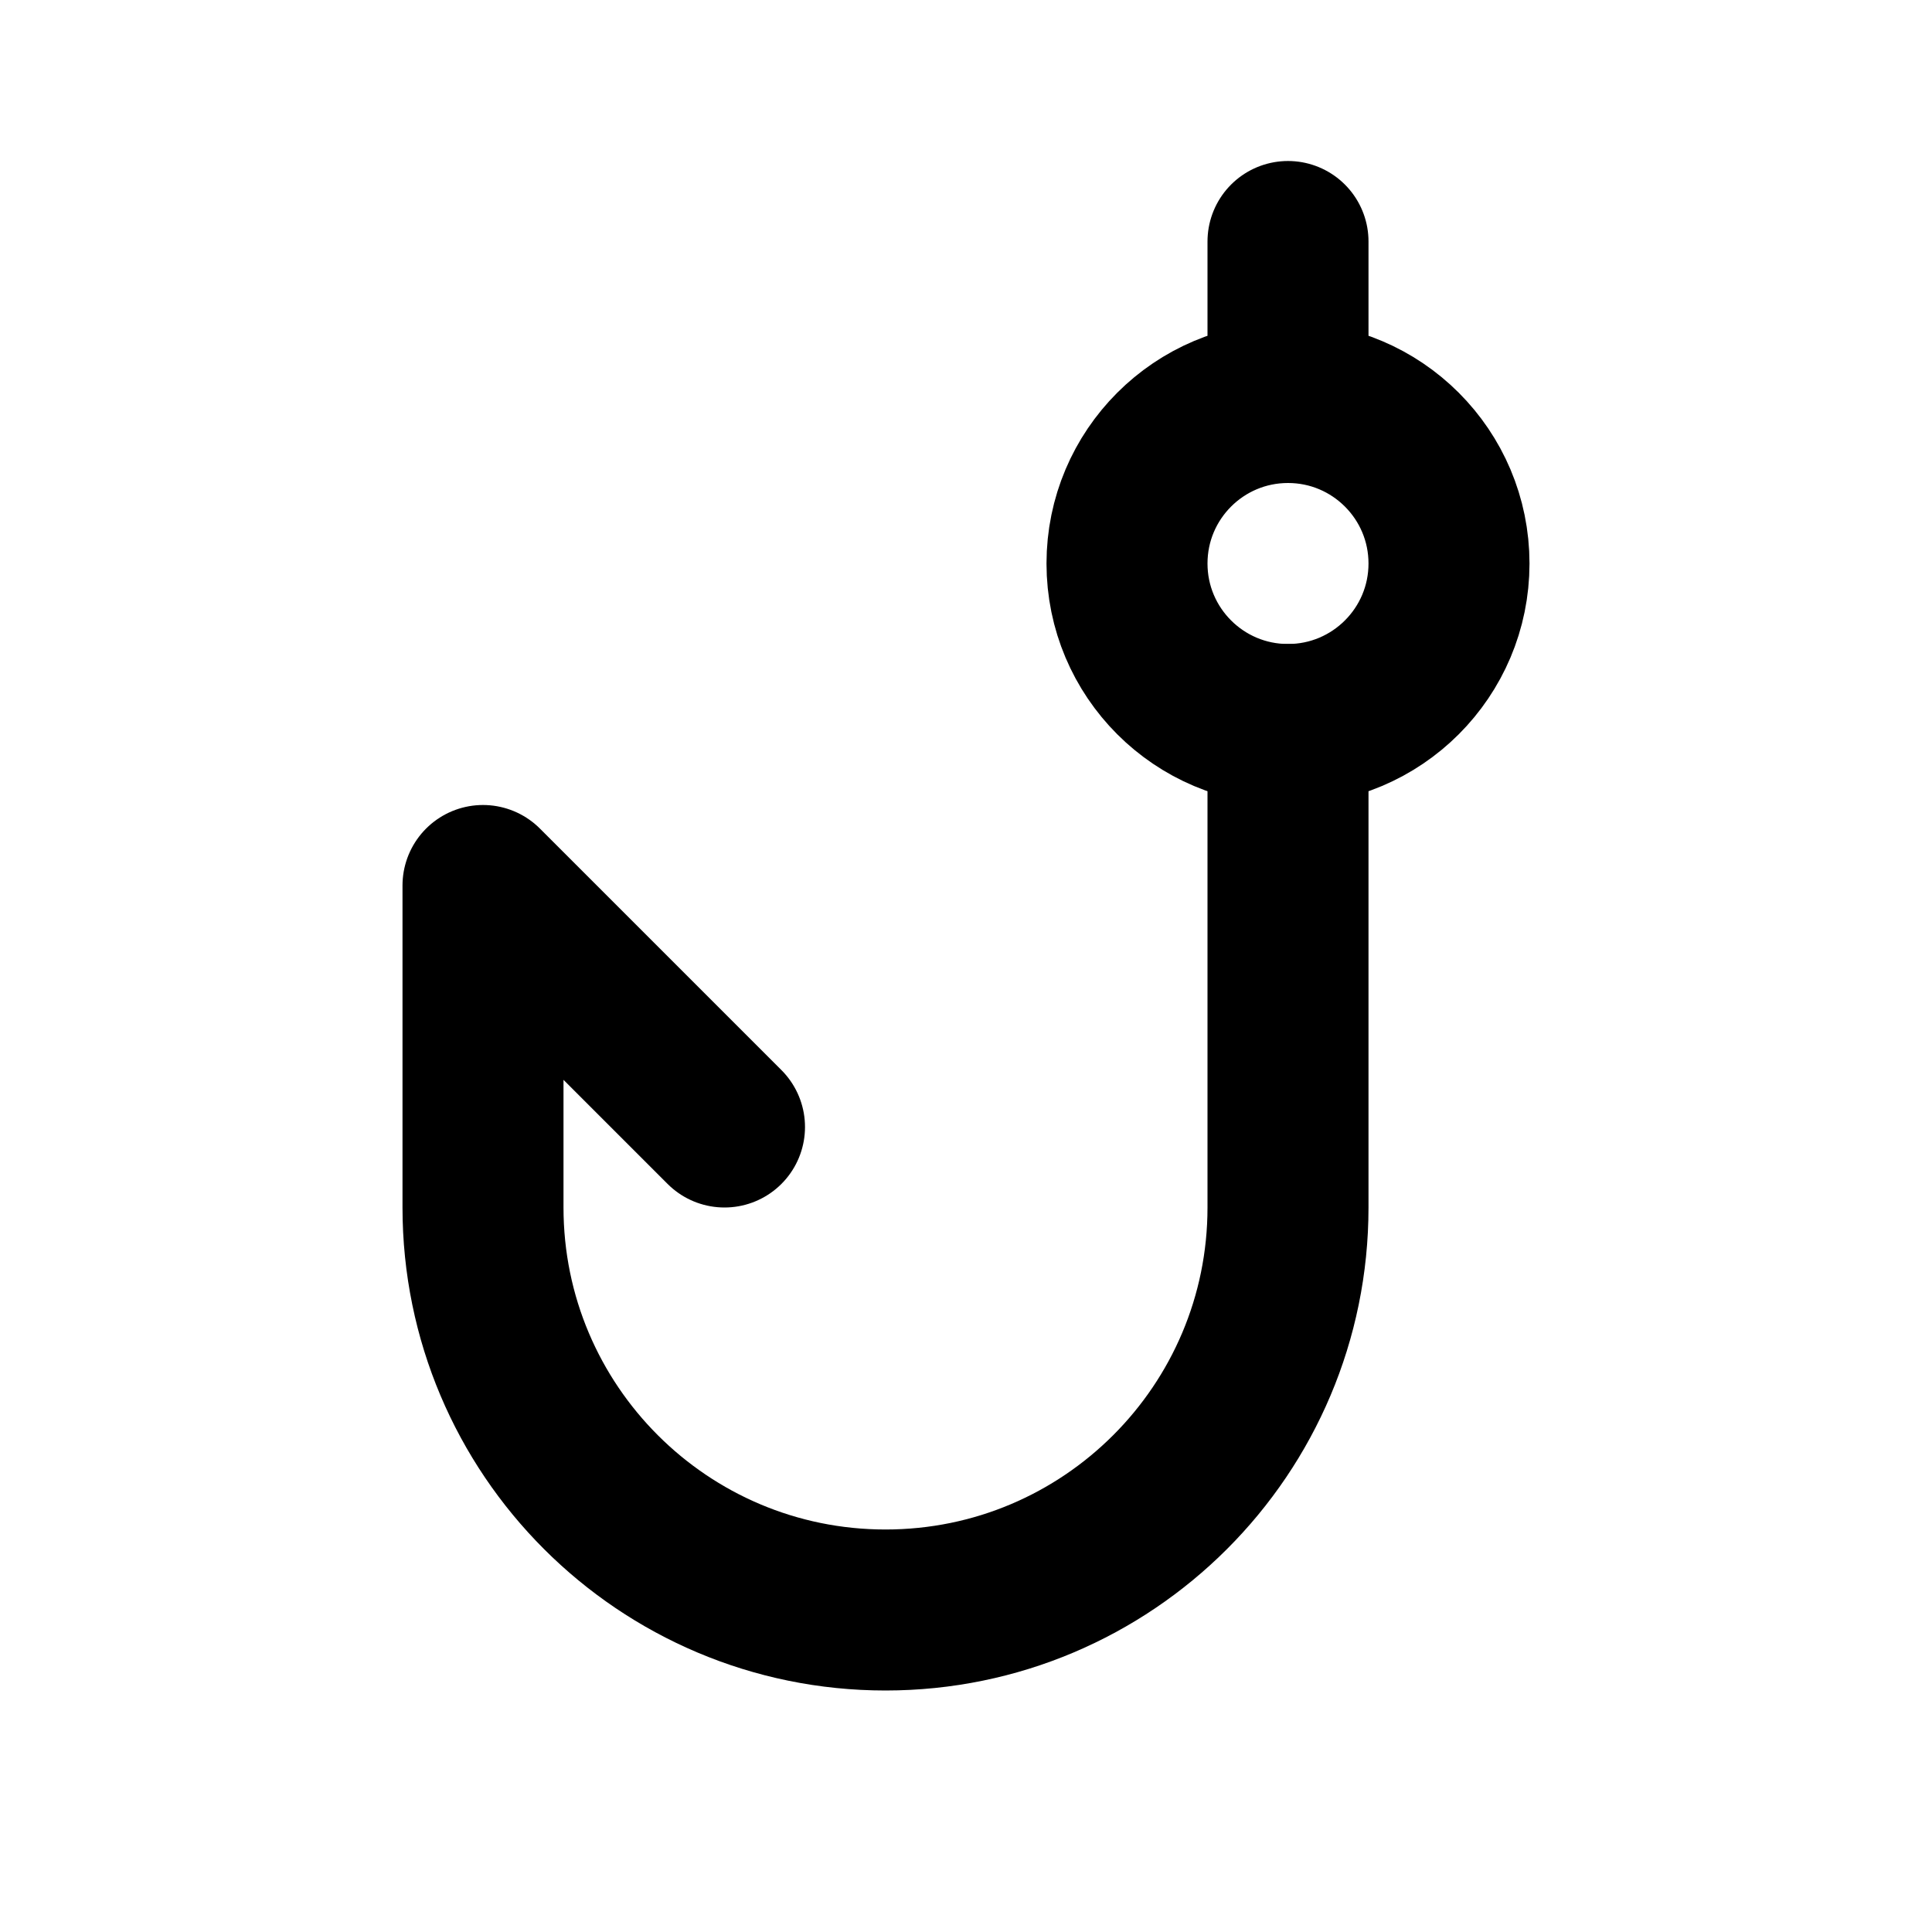
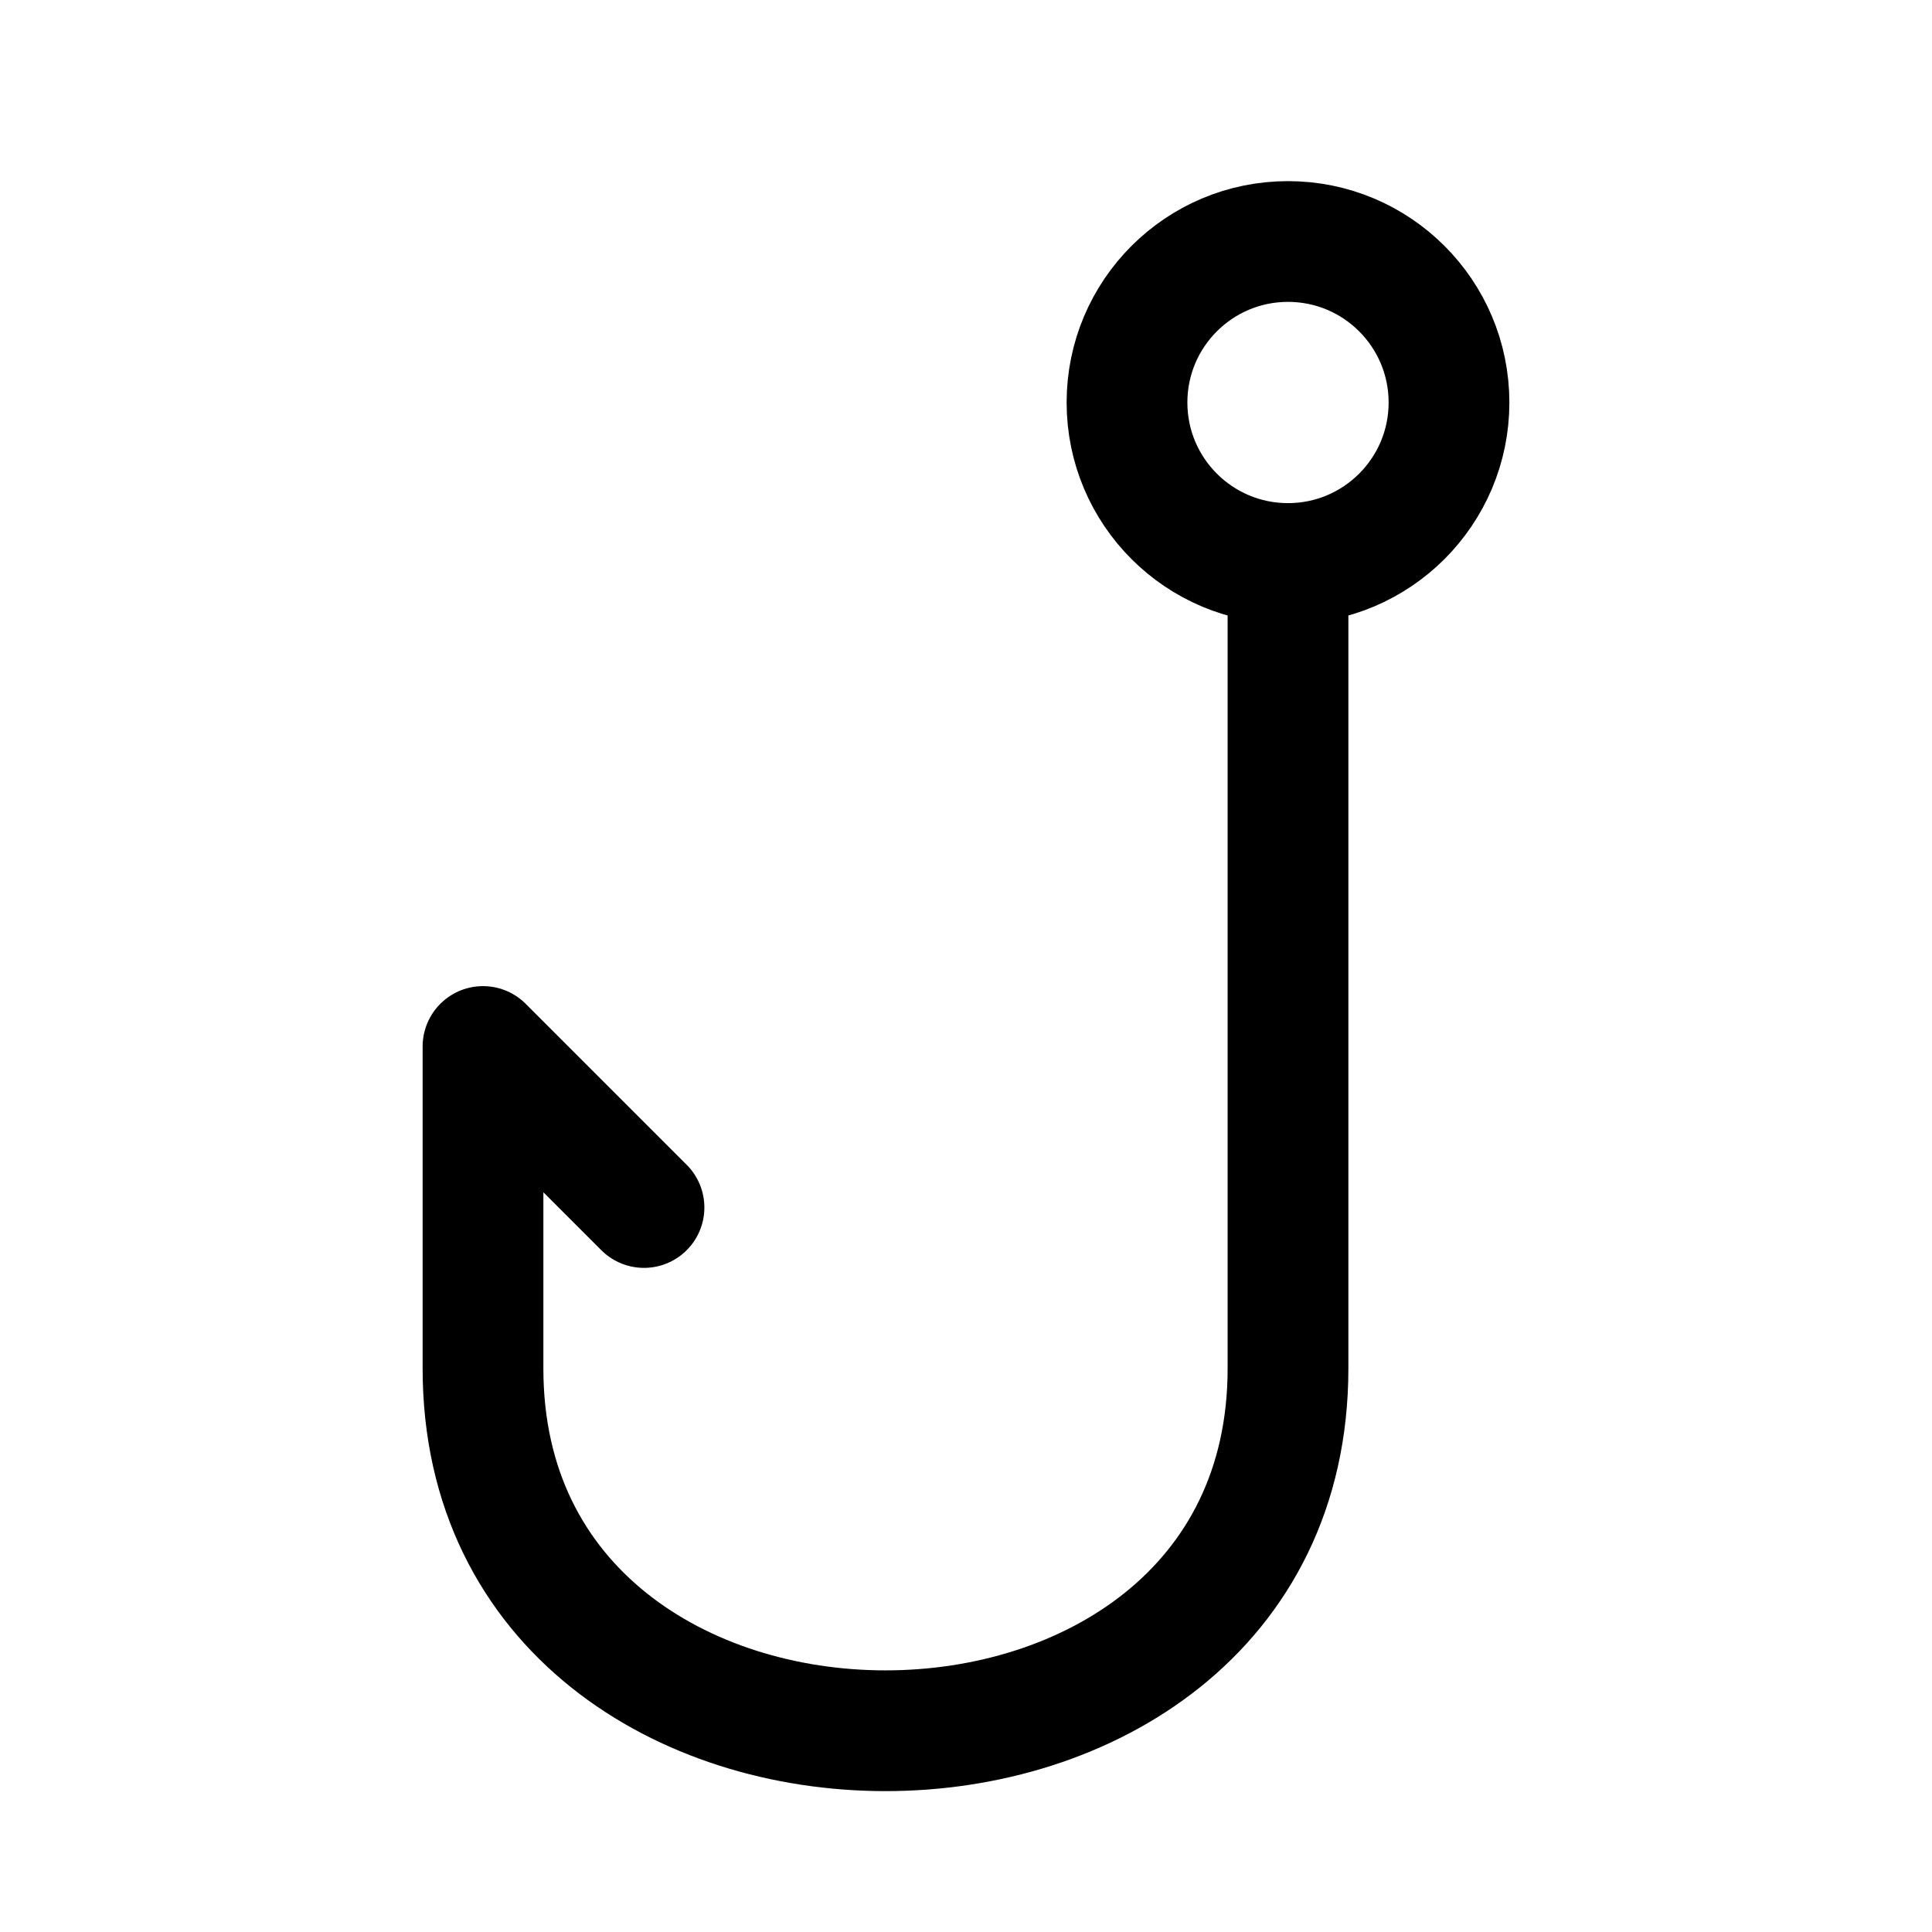
- <svg xmlns="http://www.w3.org/2000/svg" width="48" height="48" viewBox="0 0 24 24">
-   <g fill="none" stroke="currentColor" stroke-linecap="round" stroke-linejoin="round" stroke-width="2">
-     <path d="M16 9v6a5 5 0 0 1-10 0v-4l3 3" />
-     <path d="M14 7a2 2 0 1 0 4 0a2 2 0 1 0-4 0m2-2V3" />
-   </g>
+ <svg xmlns="http://www.w3.org/2000/svg" width="80px" height="80px" viewBox="0 0 24 24">
+   <path fill="none" stroke="currentColor" stroke-linecap="round" stroke-linejoin="round" stroke-width="1.5" d="M16 7a2 2 0 1 0 0-4a2 2 0 0 0 0 4m0 0v10c0 6-10 6-10 0v-4l2 2" />
</svg>
